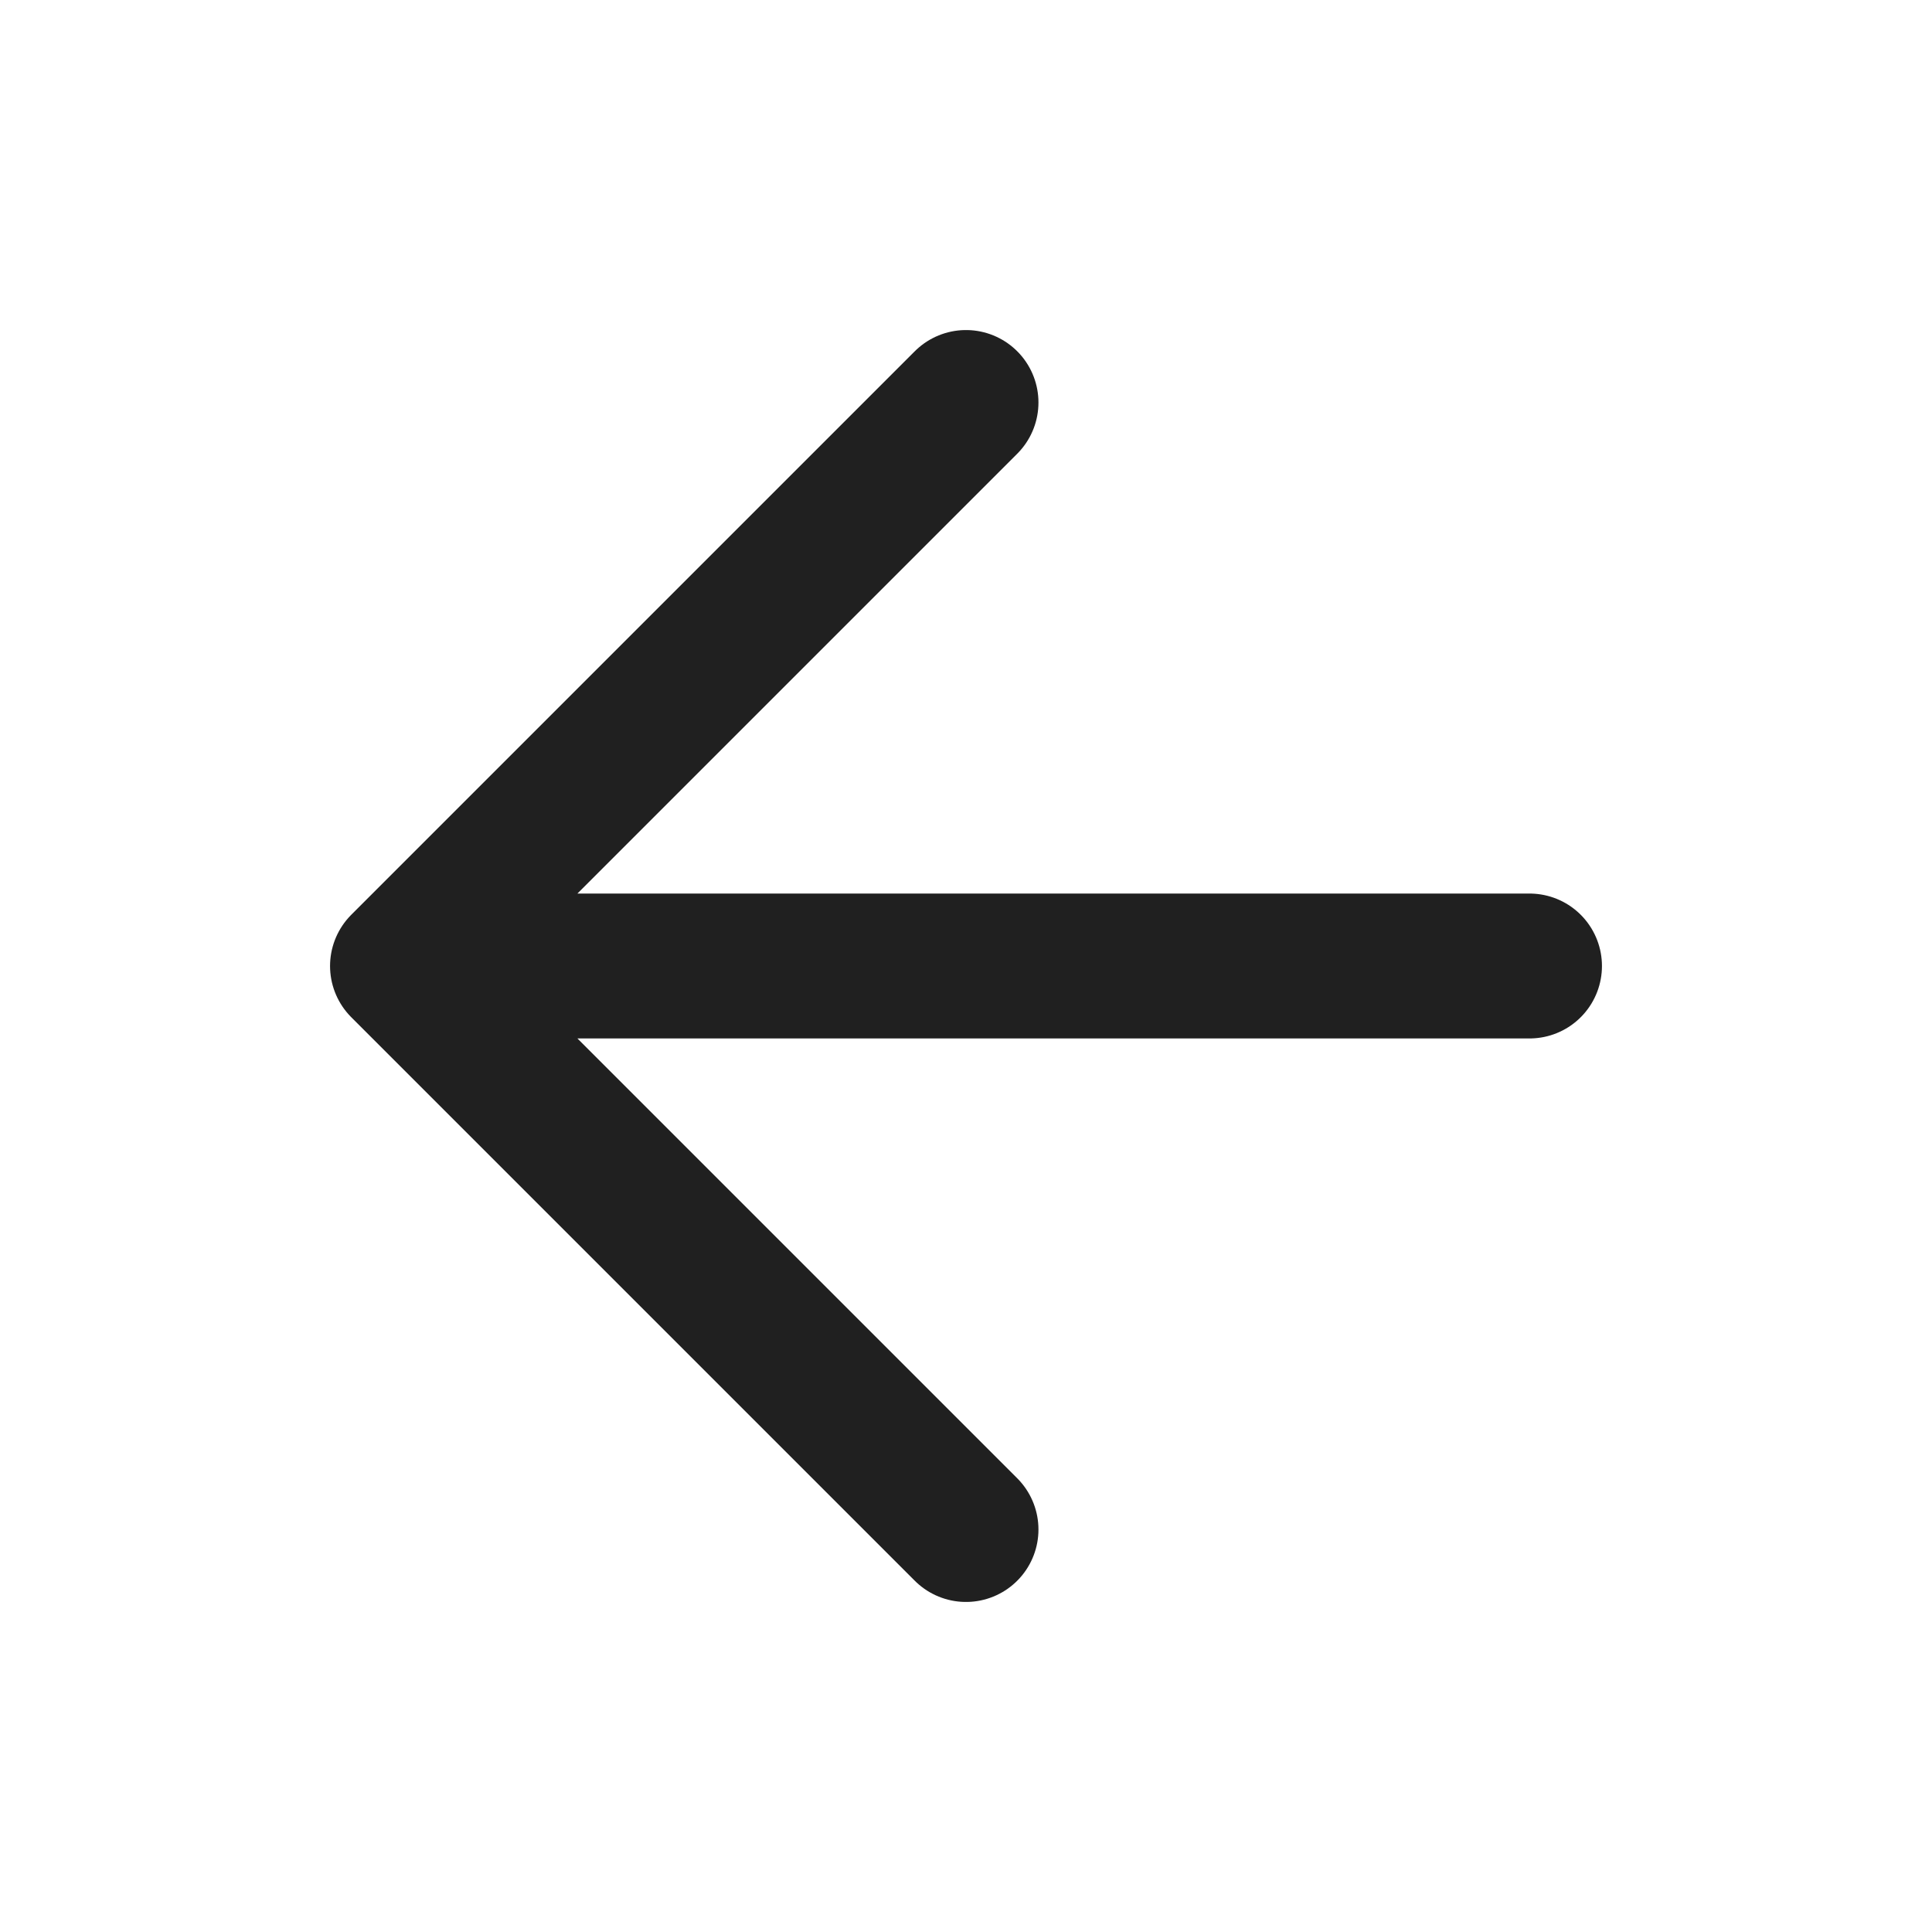
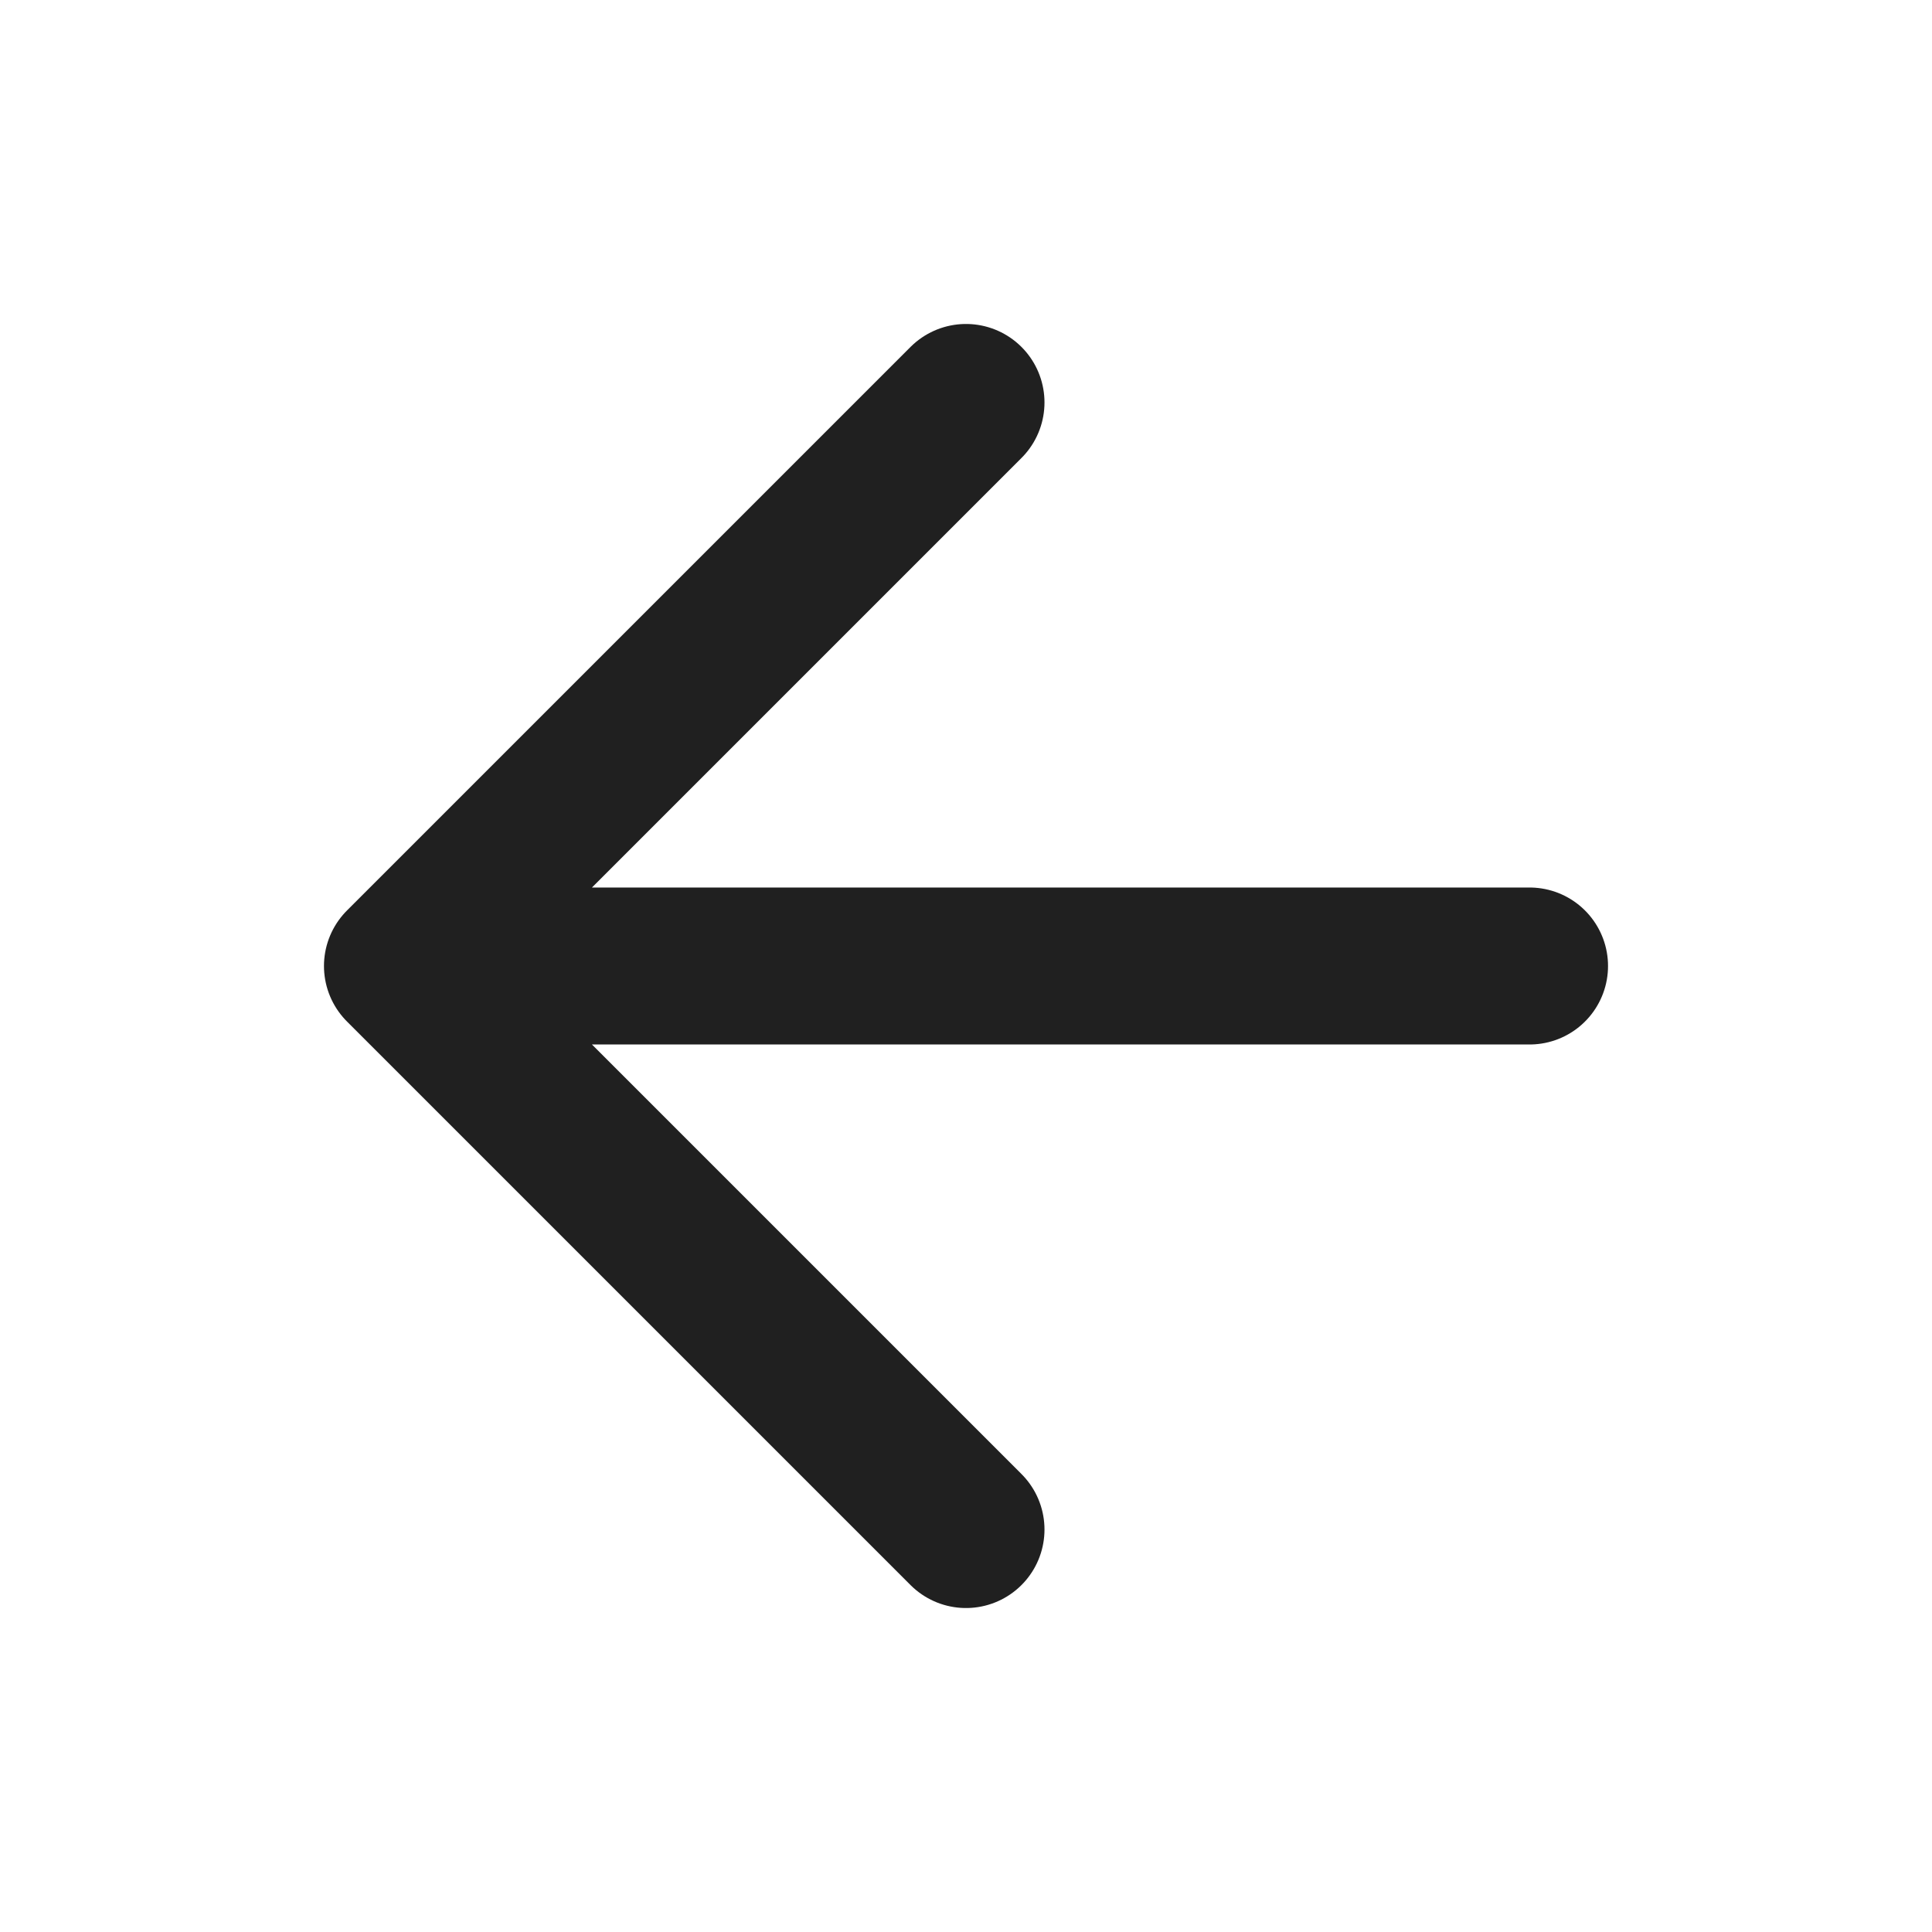
- <svg xmlns="http://www.w3.org/2000/svg" width="24" height="24" viewBox="0 0 24 24" fill="none">
-   <path d="M-412 -92C-412 -96.418 -408.418 -100 -404 -100H740C744.418 -100 748 -96.418 748 -92V1598C748 1602.42 744.418 1606 740 1606H-404C-408.418 1606 -412 1602.42 -412 1598V-92Z" fill="white" />
-   <path d="M-404 -100V-99H740V-100V-101H-404V-100ZM748 -92H747V1598H748H749V-92H748ZM740 1606V1605H-404V1606V1607H740V1606ZM-412 1598H-411V-92H-412H-413V1598H-412ZM-404 1606V1605C-407.866 1605 -411 1601.87 -411 1598H-412H-413C-413 1602.97 -408.971 1607 -404 1607V1606ZM748 1598H747C747 1601.87 743.866 1605 740 1605V1606V1607C744.971 1607 749 1602.97 749 1598H748ZM740 -100V-99C743.866 -99 747 -95.866 747 -92H748H749C749 -96.971 744.971 -101 740 -101V-100ZM-404 -100V-101C-408.971 -101 -413 -96.971 -413 -92H-412H-411C-411 -95.866 -407.866 -99 -404 -99V-100Z" fill="#F1F1F1" />
-   <path d="M19 12H5M5 12L12 19M5 12L12 5" stroke="#202020" stroke-width="1.8" stroke-linecap="round" stroke-linejoin="round" />
+ <svg xmlns="http://www.w3.org/2000/svg" width="16" height="16" viewBox="0 0 16 16" fill="none">
+   <path d="M-388 -92C-388 -96.418 -384.418 -100 -380 -100H684C688.418 -100 692 -96.418 692 -92V1562C692 1566.42 688.418 1570 684 1570H-380C-384.418 1570 -388 1566.42 -388 1562V-92Z" fill="white" />
+   <path d="M-380 -100V-99H684V-100V-101H-380V-100ZM692 -92H691V1562H692H693V-92H692ZM684 1570V1569H-380V1570V1571H684V1570ZM-388 1562H-387V-92H-388H-389V1562H-388ZM-380 1570V1569C-383.866 1569 -387 1565.87 -387 1562H-388H-389C-389 1566.97 -384.971 1571 -380 1571V1570ZM692 1562H691C691 1565.87 687.866 1569 684 1569V1570V1571C688.971 1571 693 1566.97 693 1562H692ZM684 -100V-99C687.866 -99 691 -95.866 691 -92H692H693C693 -96.971 688.971 -101 684 -101V-100ZM-380 -100V-101C-384.971 -101 -389 -96.971 -389 -92H-388H-387C-387 -95.866 -383.866 -99 -380 -99V-100Z" fill="#F1F1F1" />
+   <path d="M12.667 8H3.333M3.333 8L8 12.667M3.333 8L8 3.333" stroke="#202020" stroke-width="1.3" stroke-linecap="round" stroke-linejoin="round" />
</svg>
